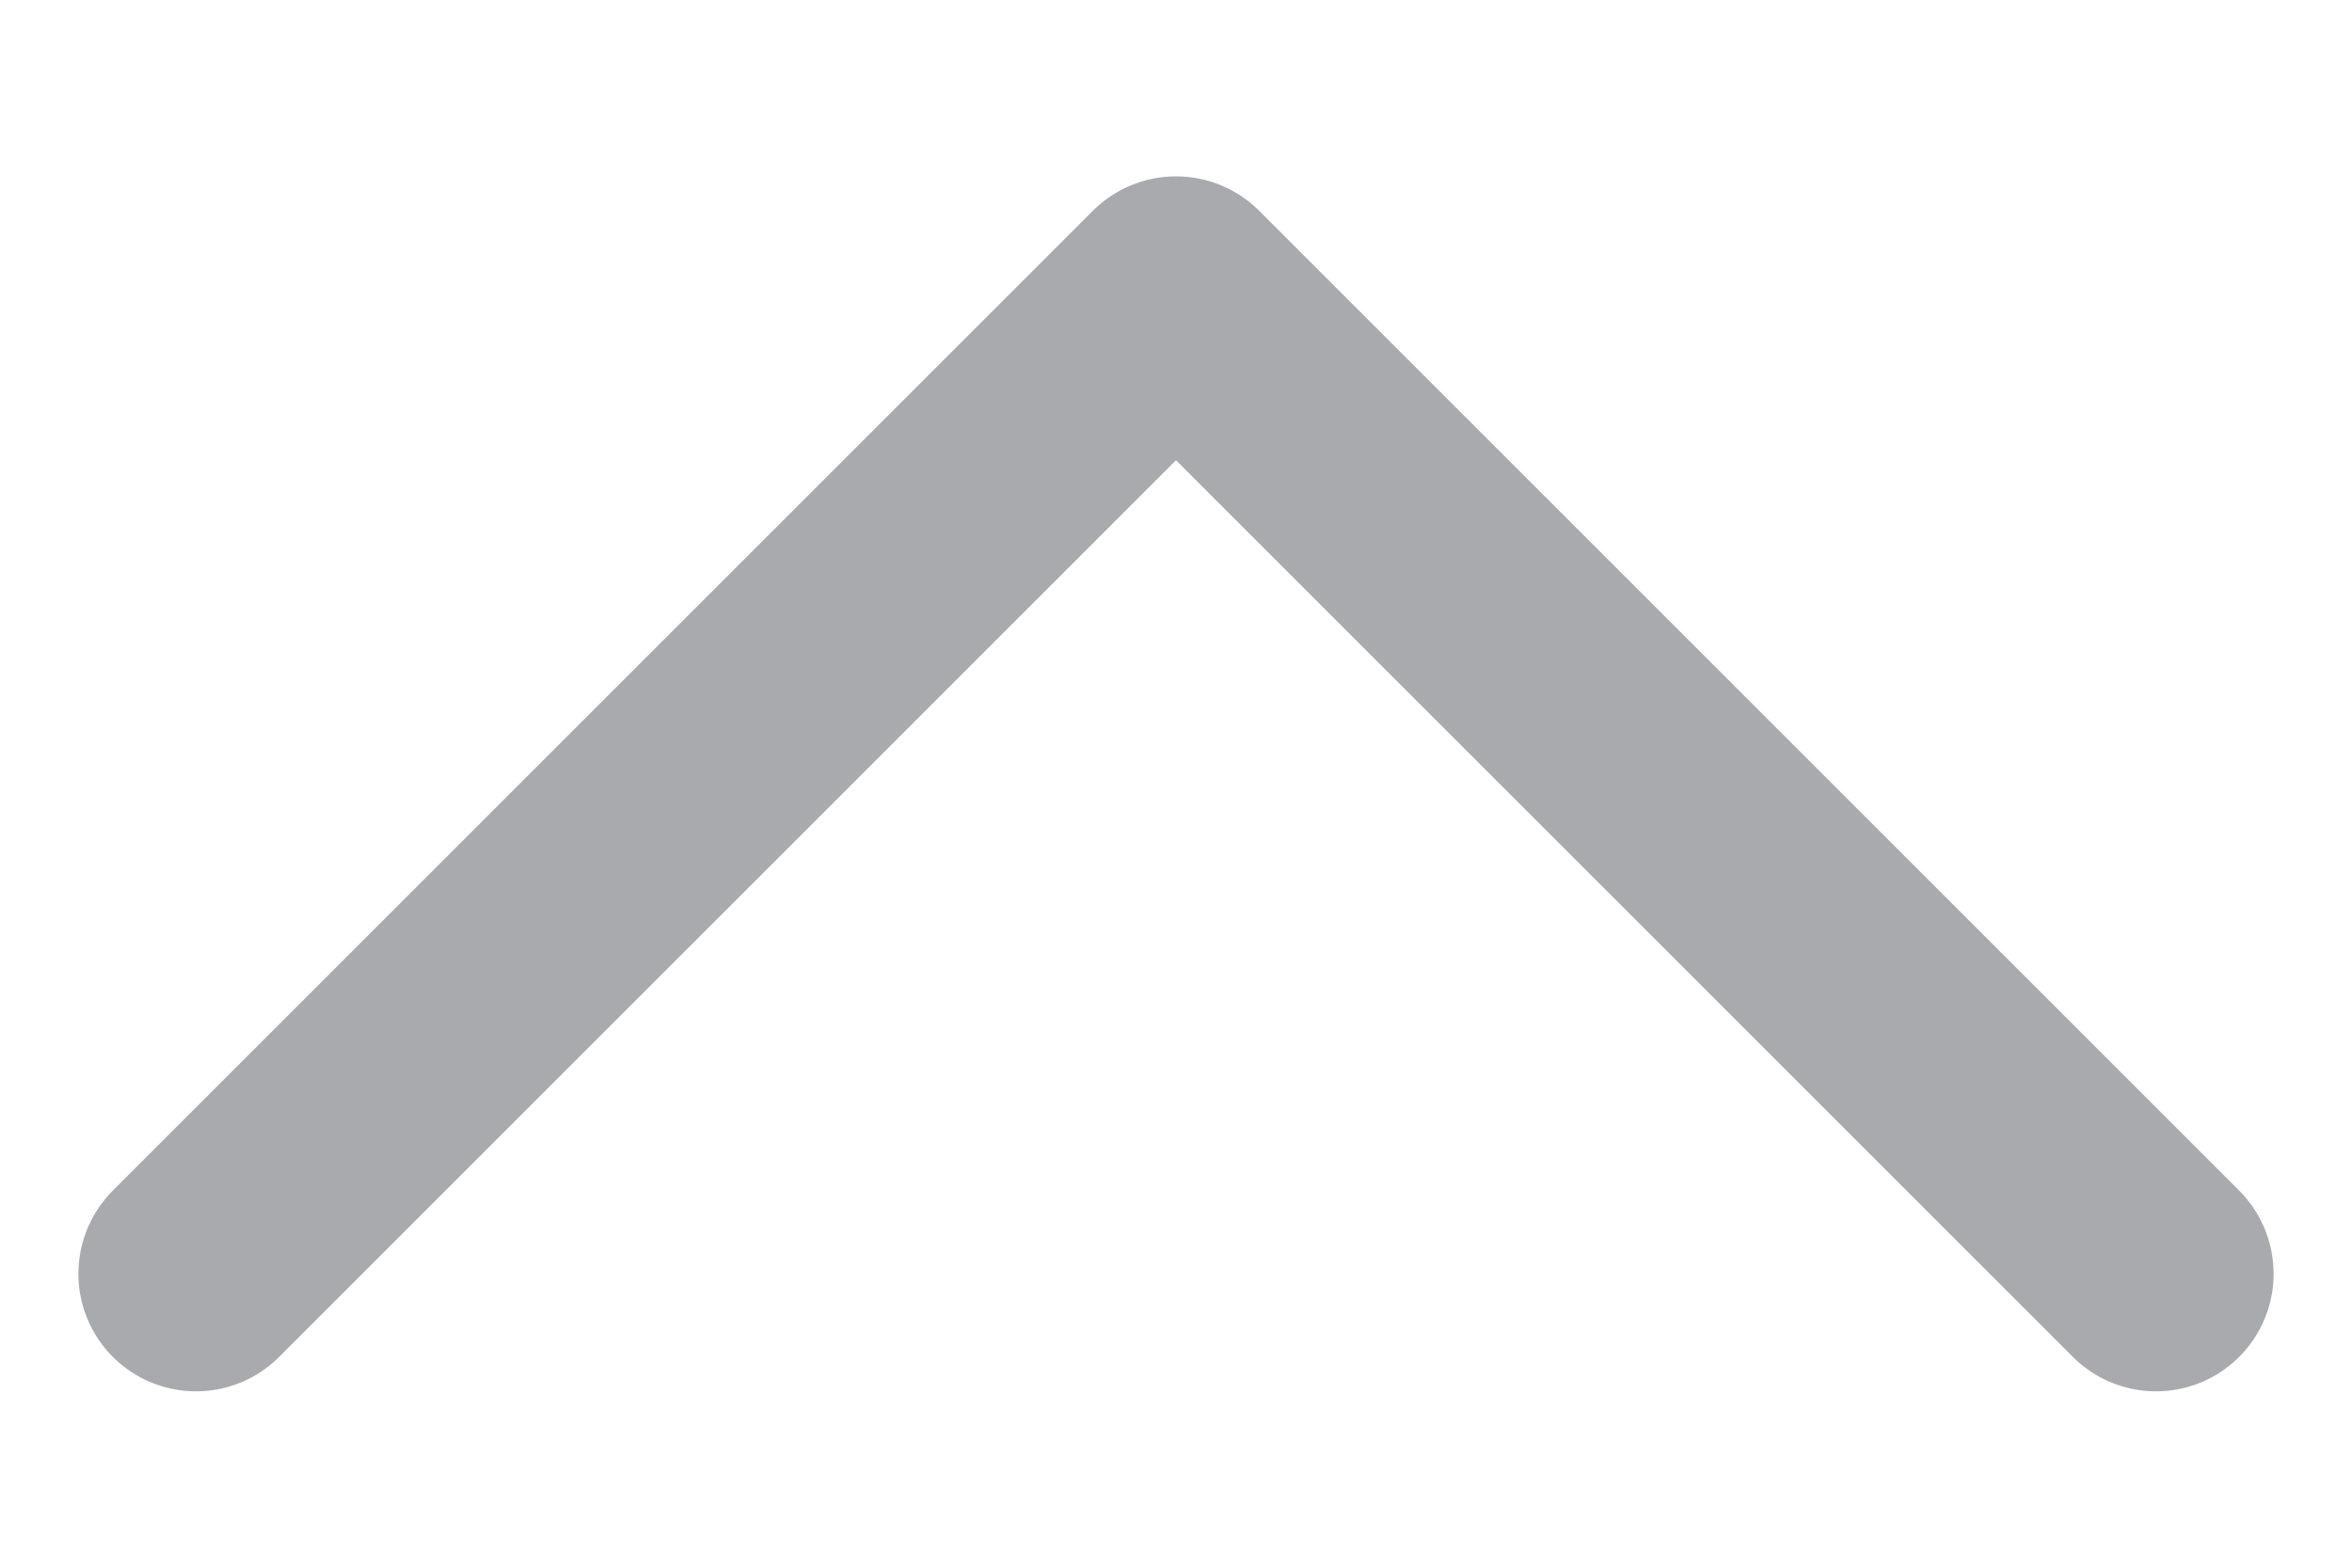
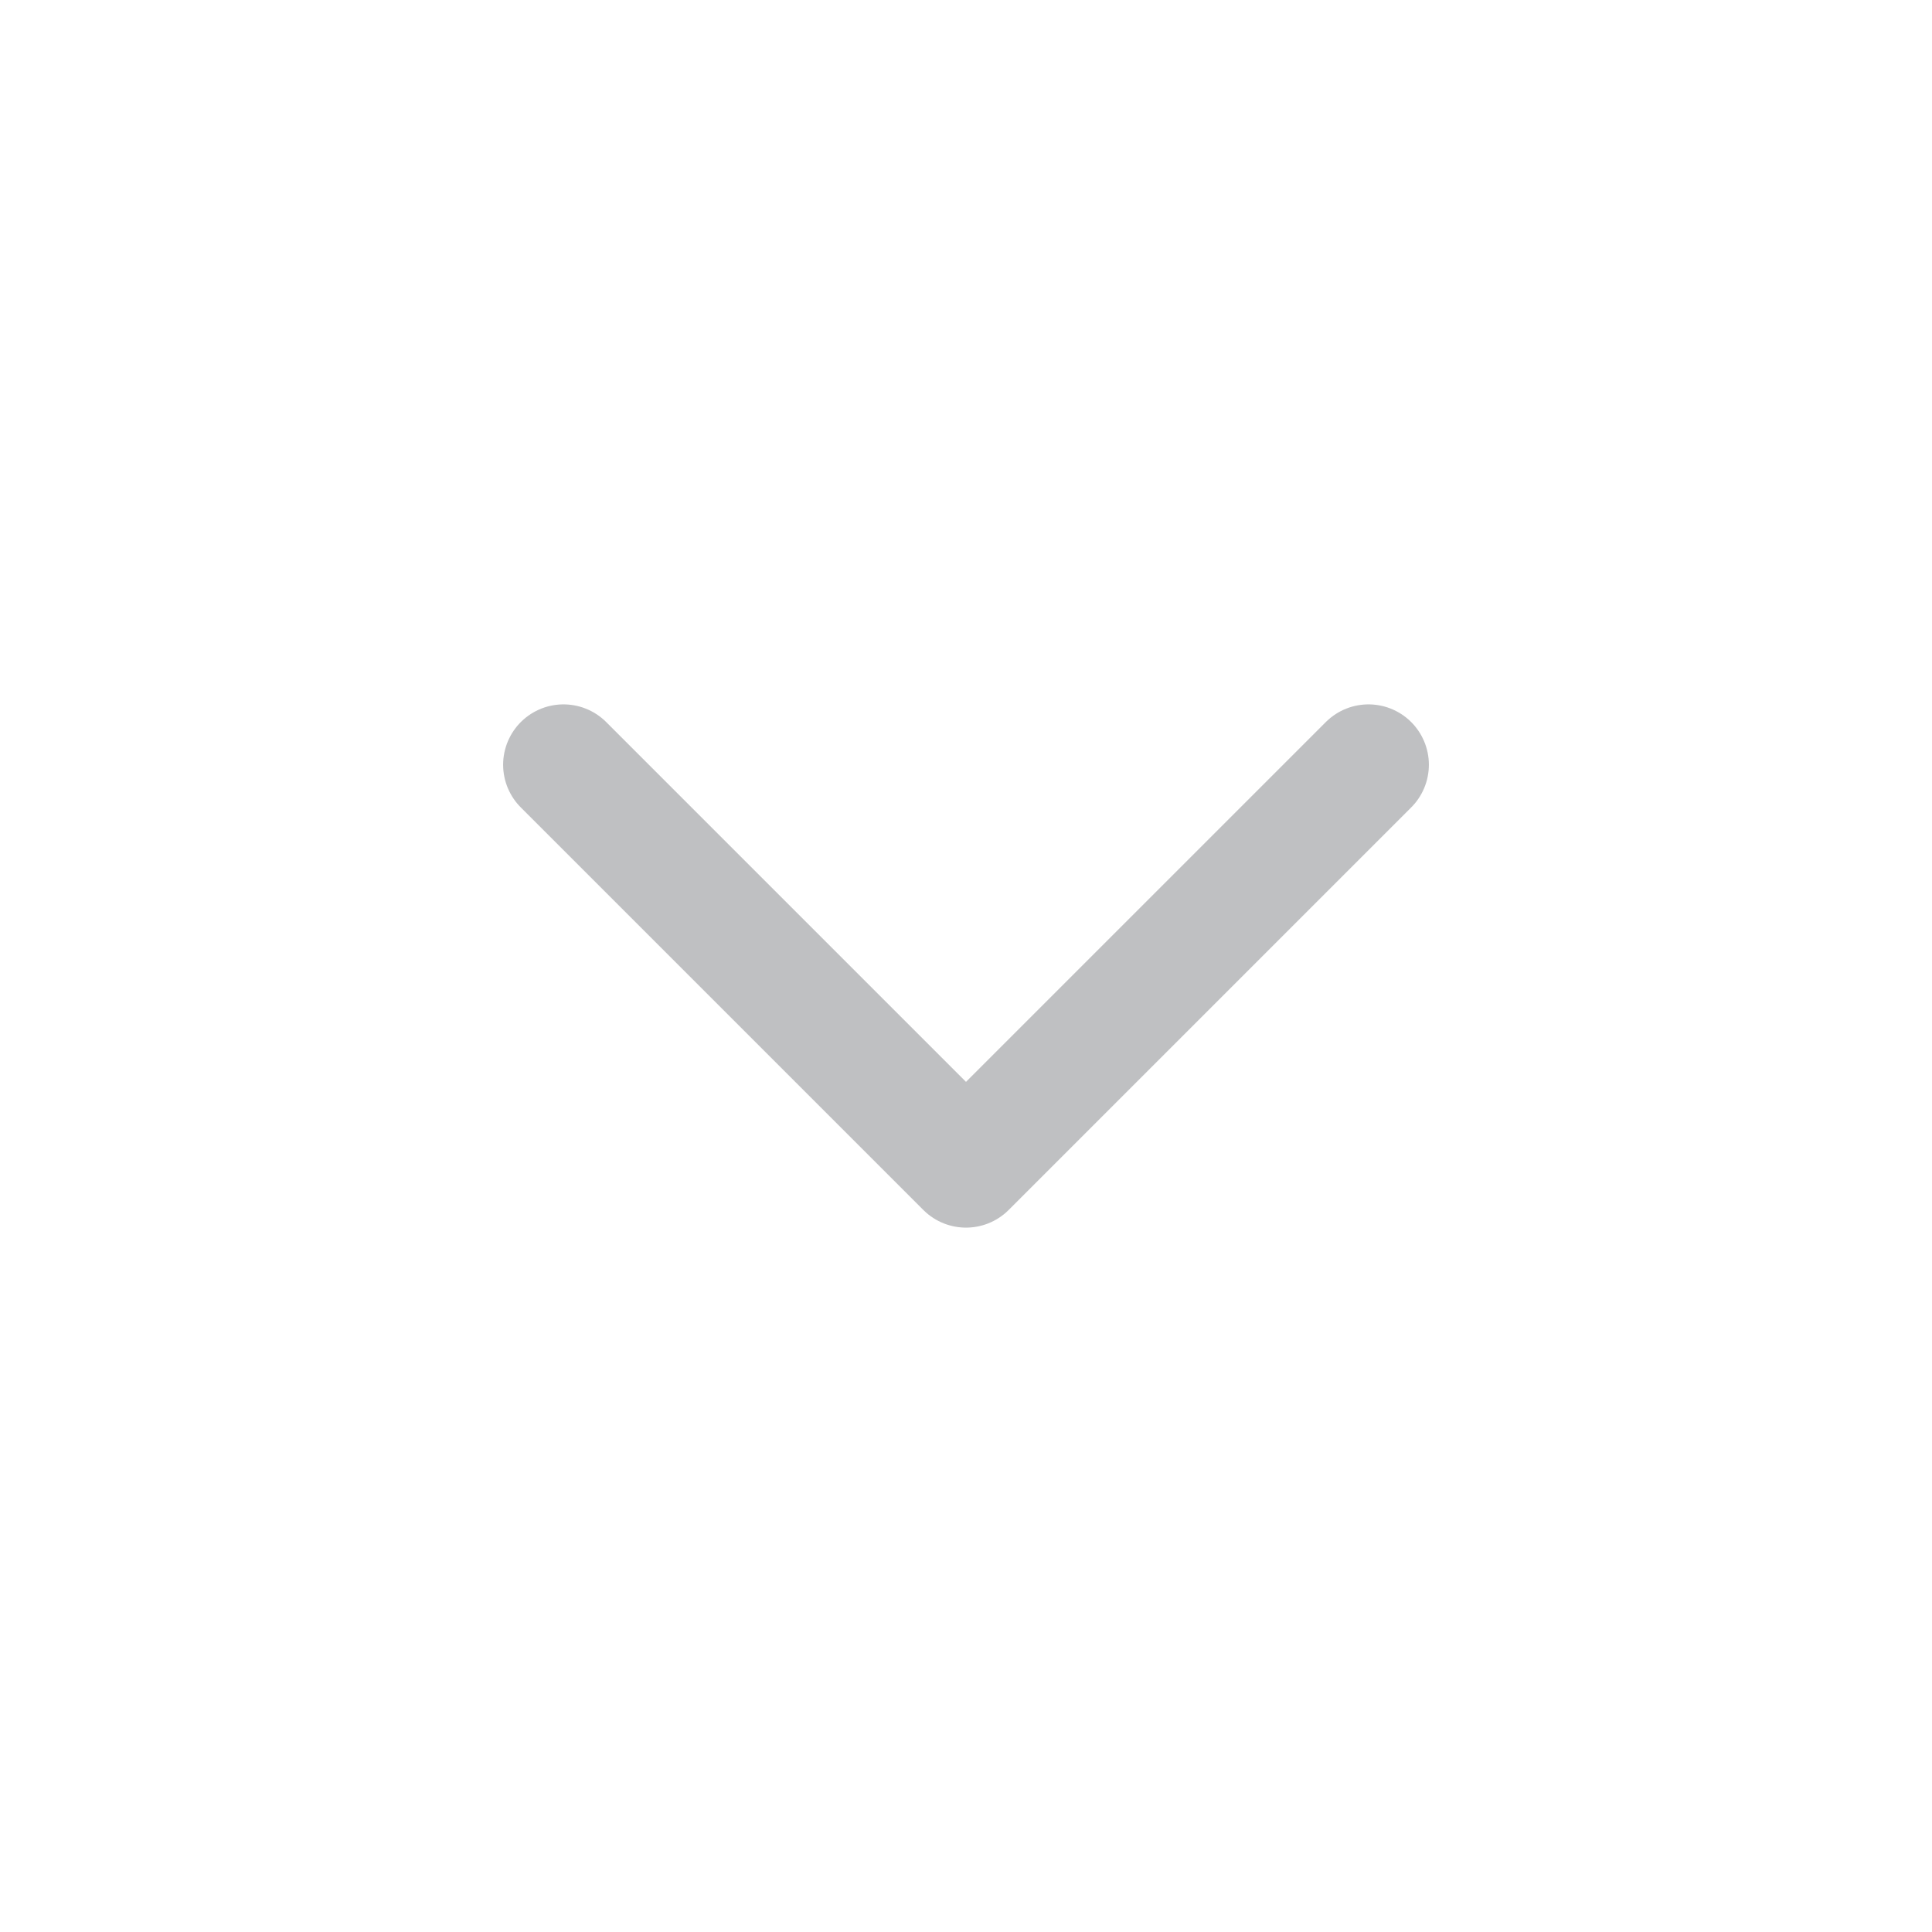
- <svg xmlns="http://www.w3.org/2000/svg" width="12" height="8" viewBox="0 0 12 8" fill="none">
-   <path d="M1 6.5L6 1.5L11 6.5" stroke="#A8AAAE" stroke-width="1.2" stroke-linecap="round" stroke-linejoin="round" />
+ <svg xmlns="http://www.w3.org/2000/svg" width="24" height="24" viewBox="0 0 24 24" fill="none">
+   <path d="M17 9.5L12 14.5L7 9.5" stroke="#292D32" stroke-opacity="0.3" stroke-width="1.5" stroke-linecap="round" stroke-linejoin="round" />
</svg>
